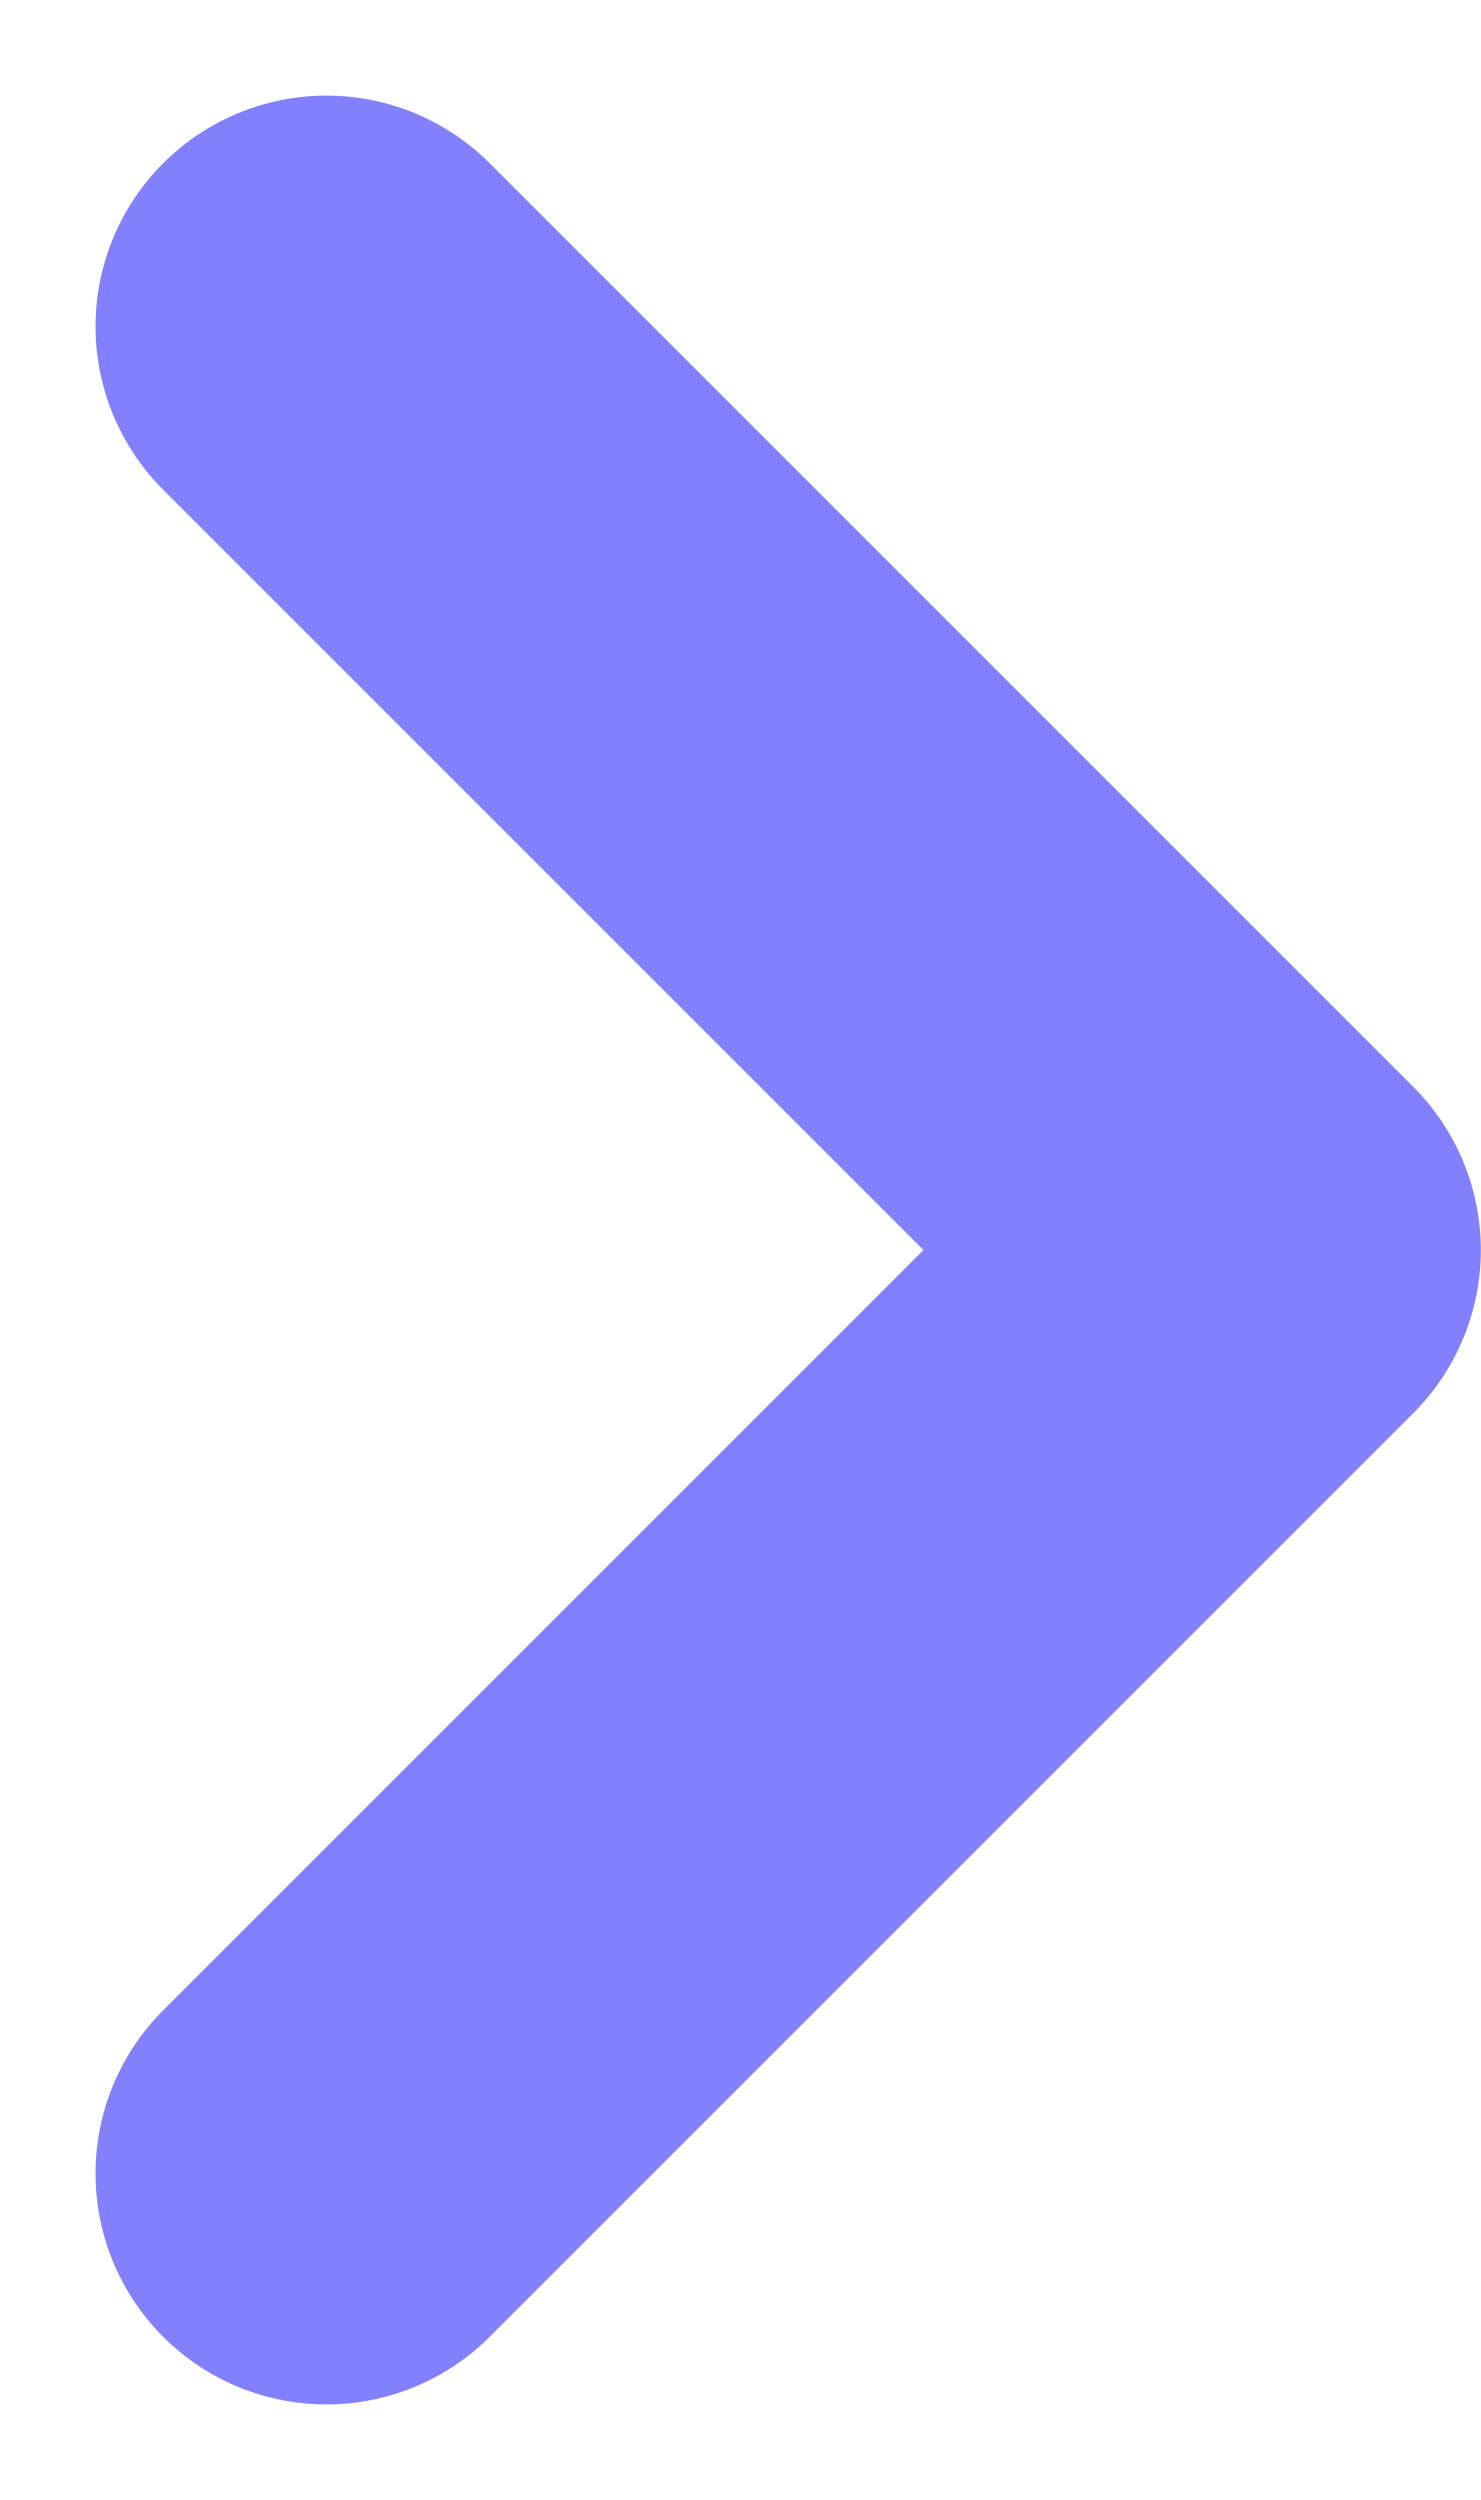
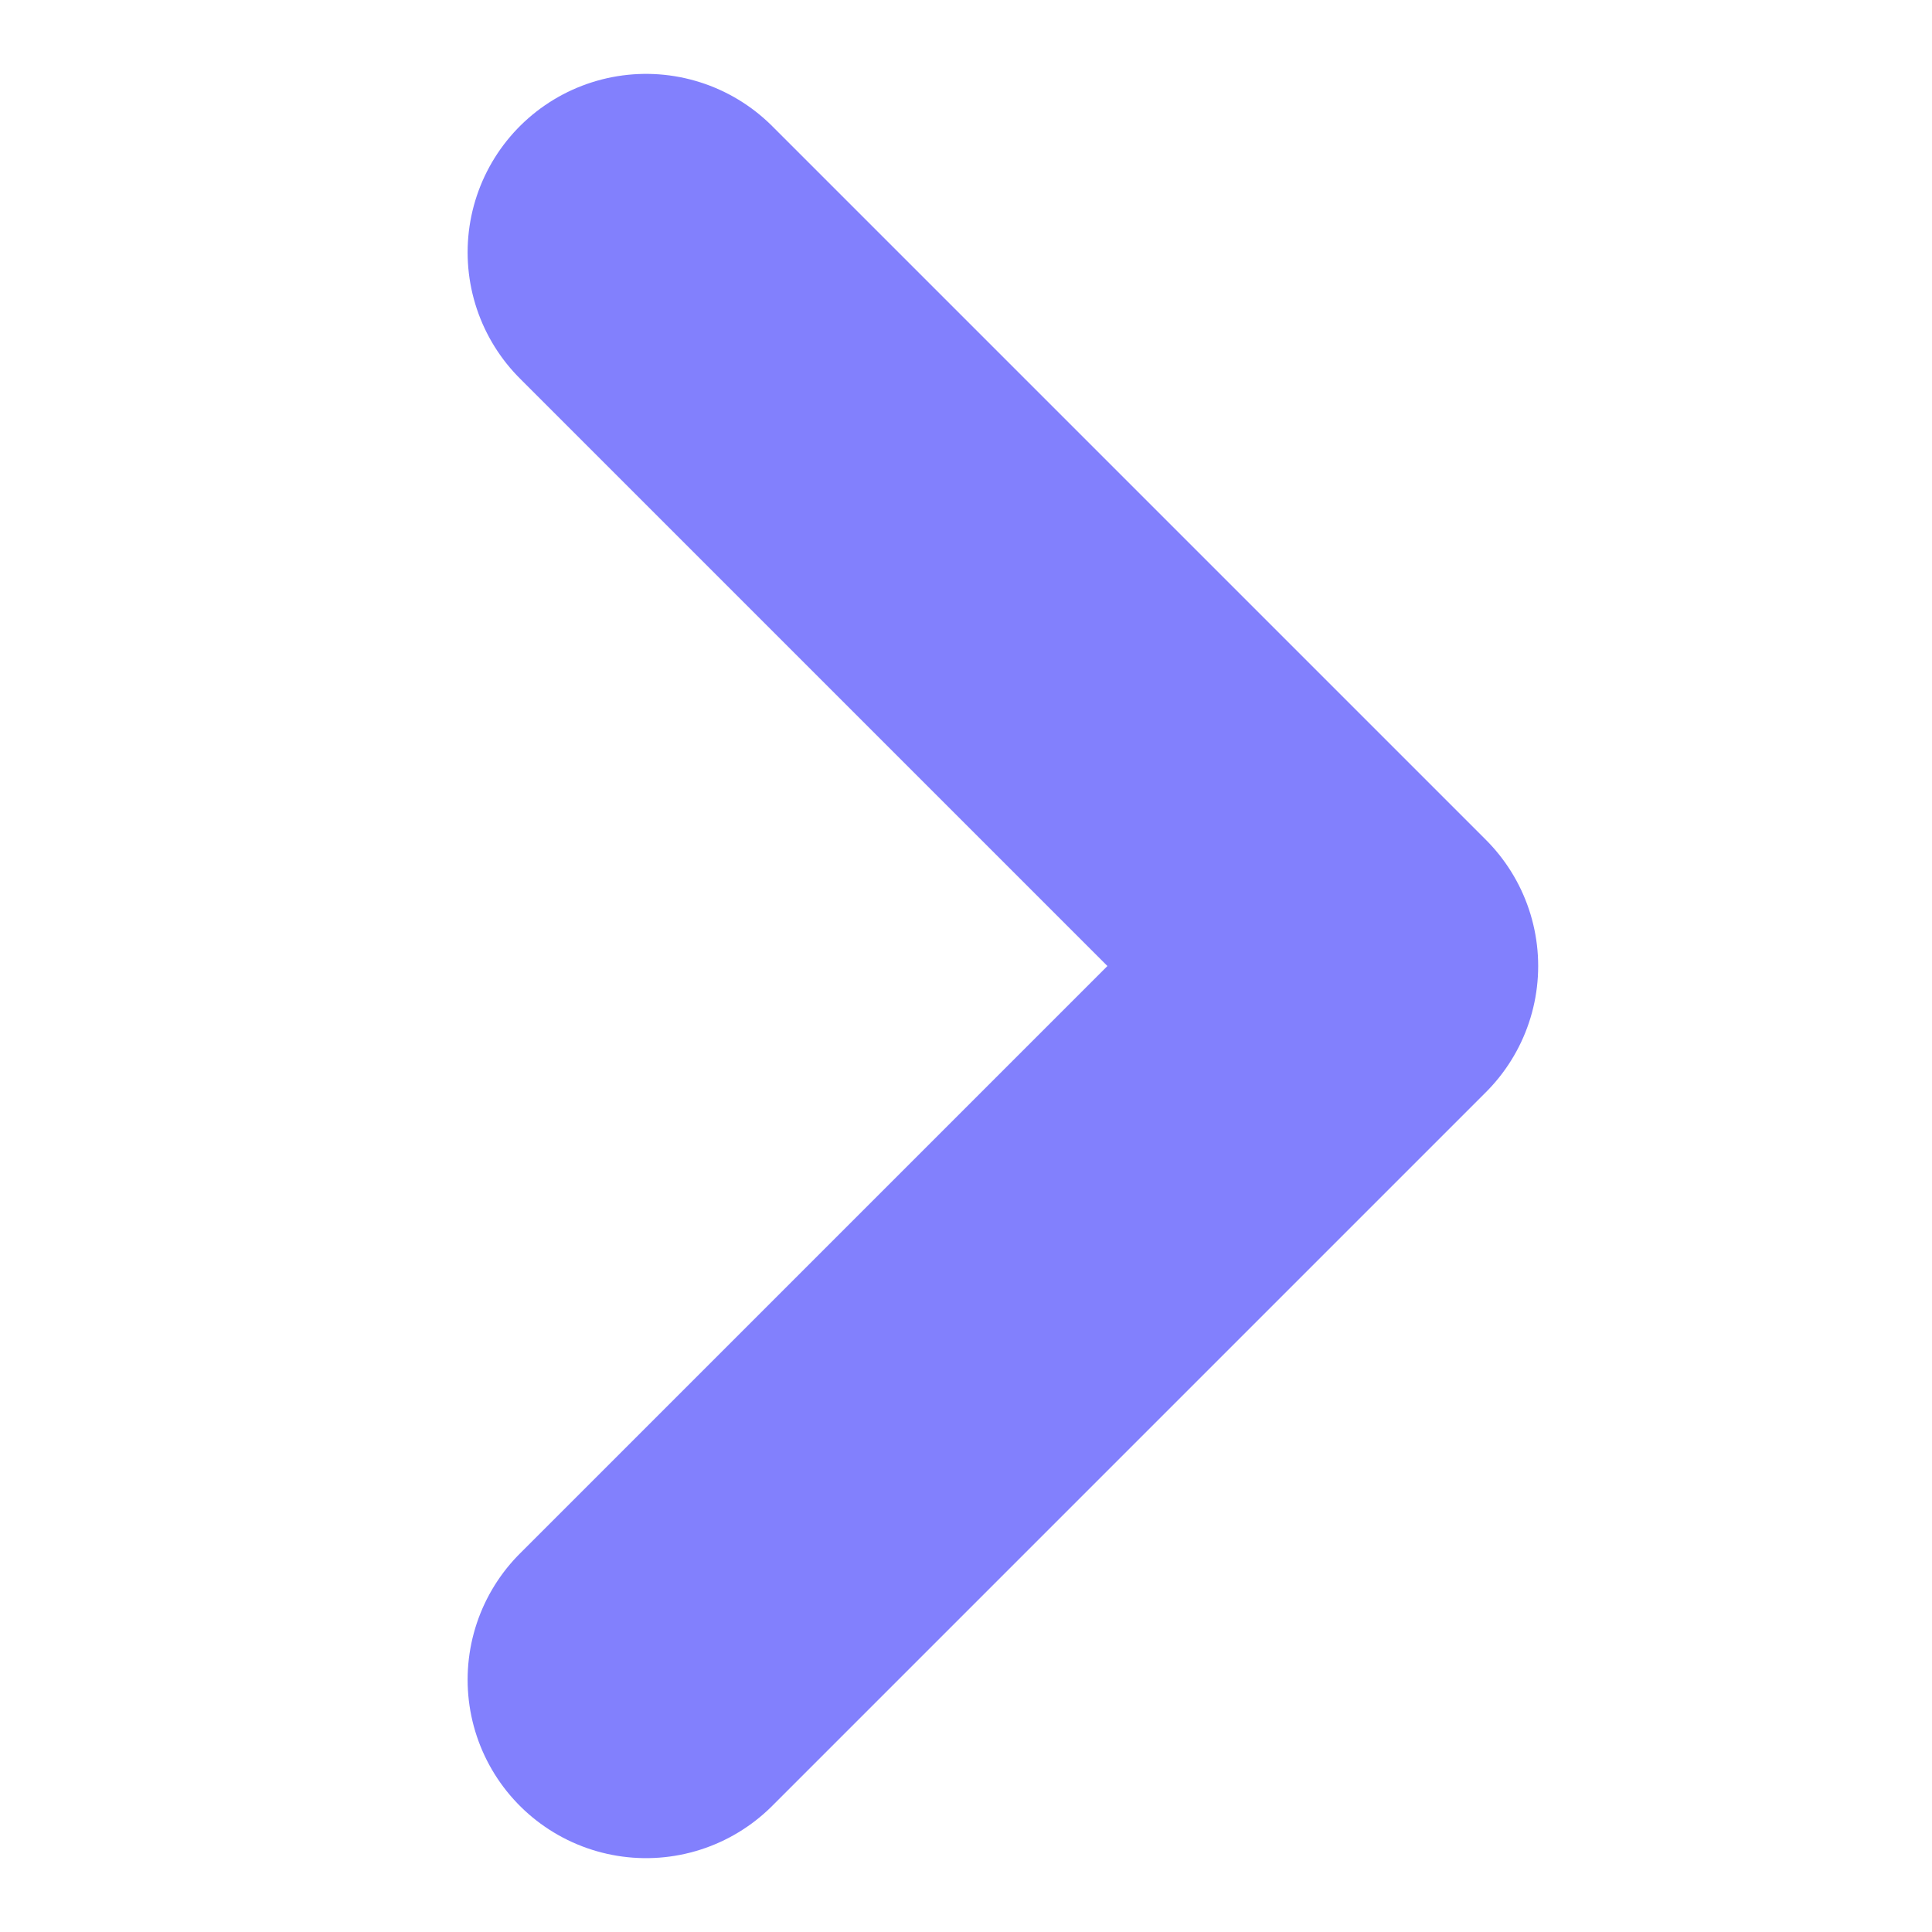
- <svg xmlns="http://www.w3.org/2000/svg" width="6.414" height="10.828" viewBox="0 0 6.414 10.828">
+ <svg xmlns="http://www.w3.org/2000/svg" width="20" height="20" viewBox="0 0 6.414 10.828">
  <path id="right-angle" d="M-22245.137-18561.5l4,4-4,4" transform="translate(22246.551 18562.914)" fill="none" stroke="#8280fd" stroke-linecap="round" stroke-linejoin="round" stroke-width="2" />
</svg>
